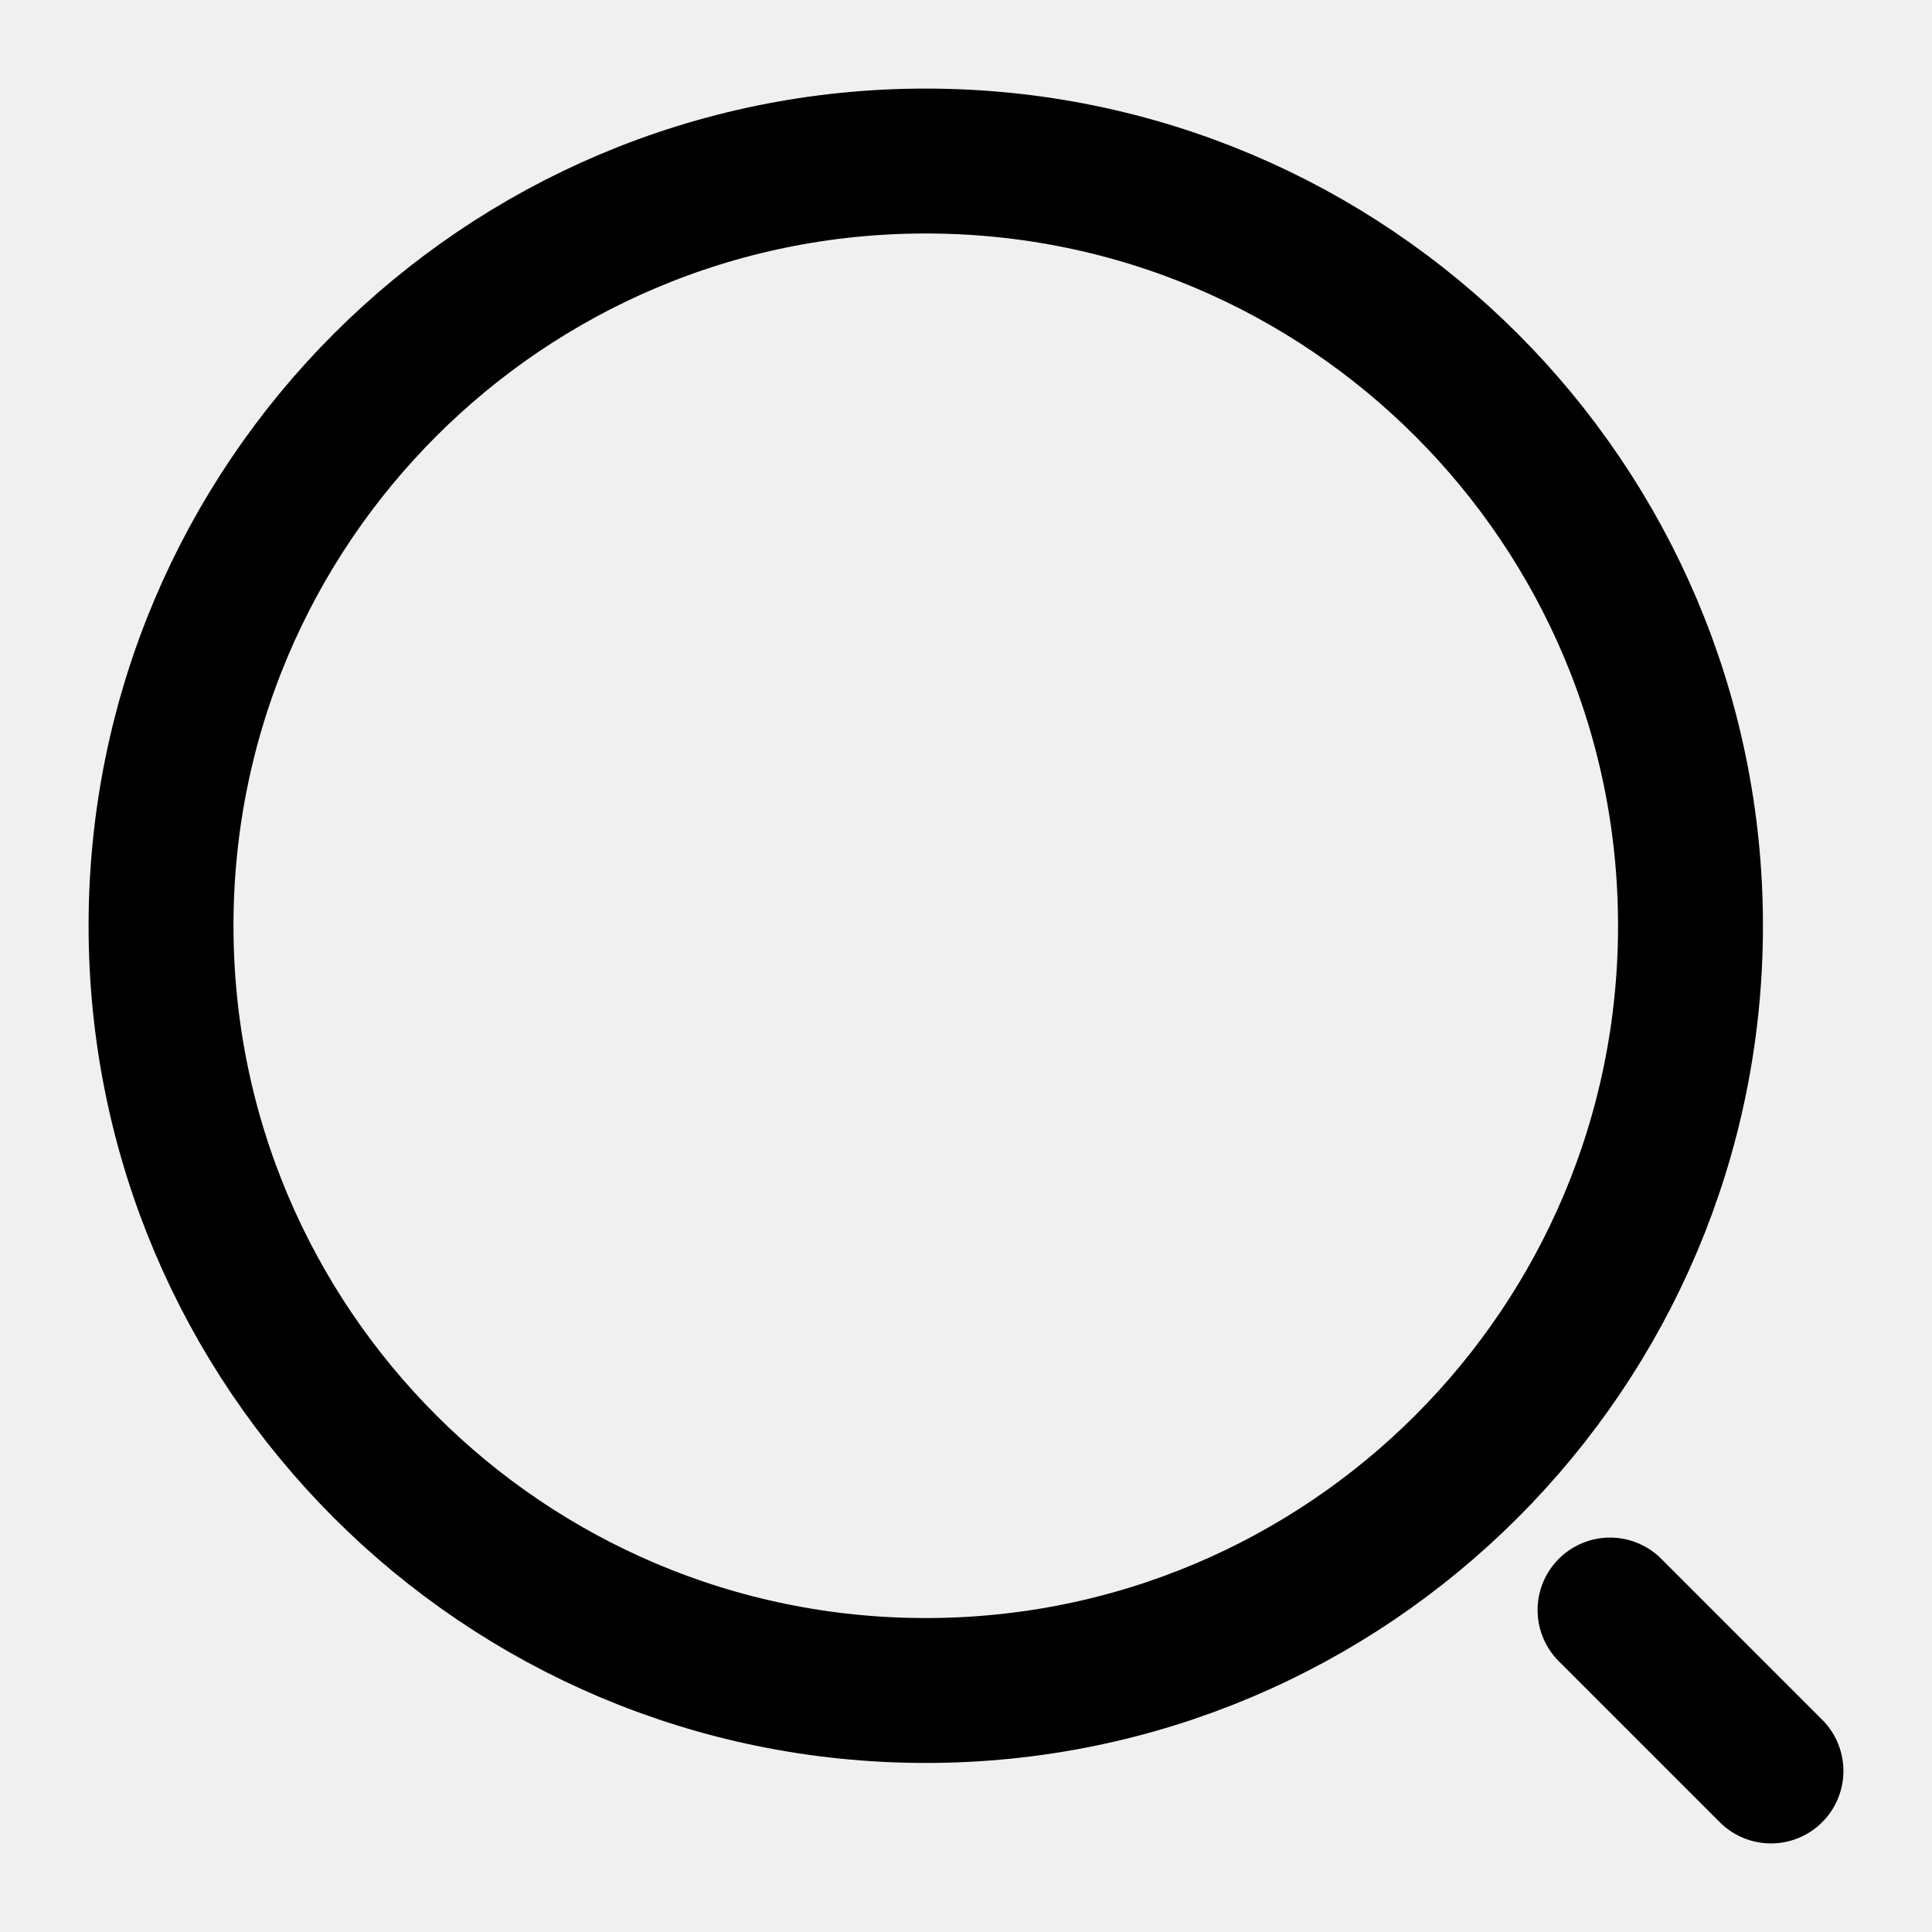
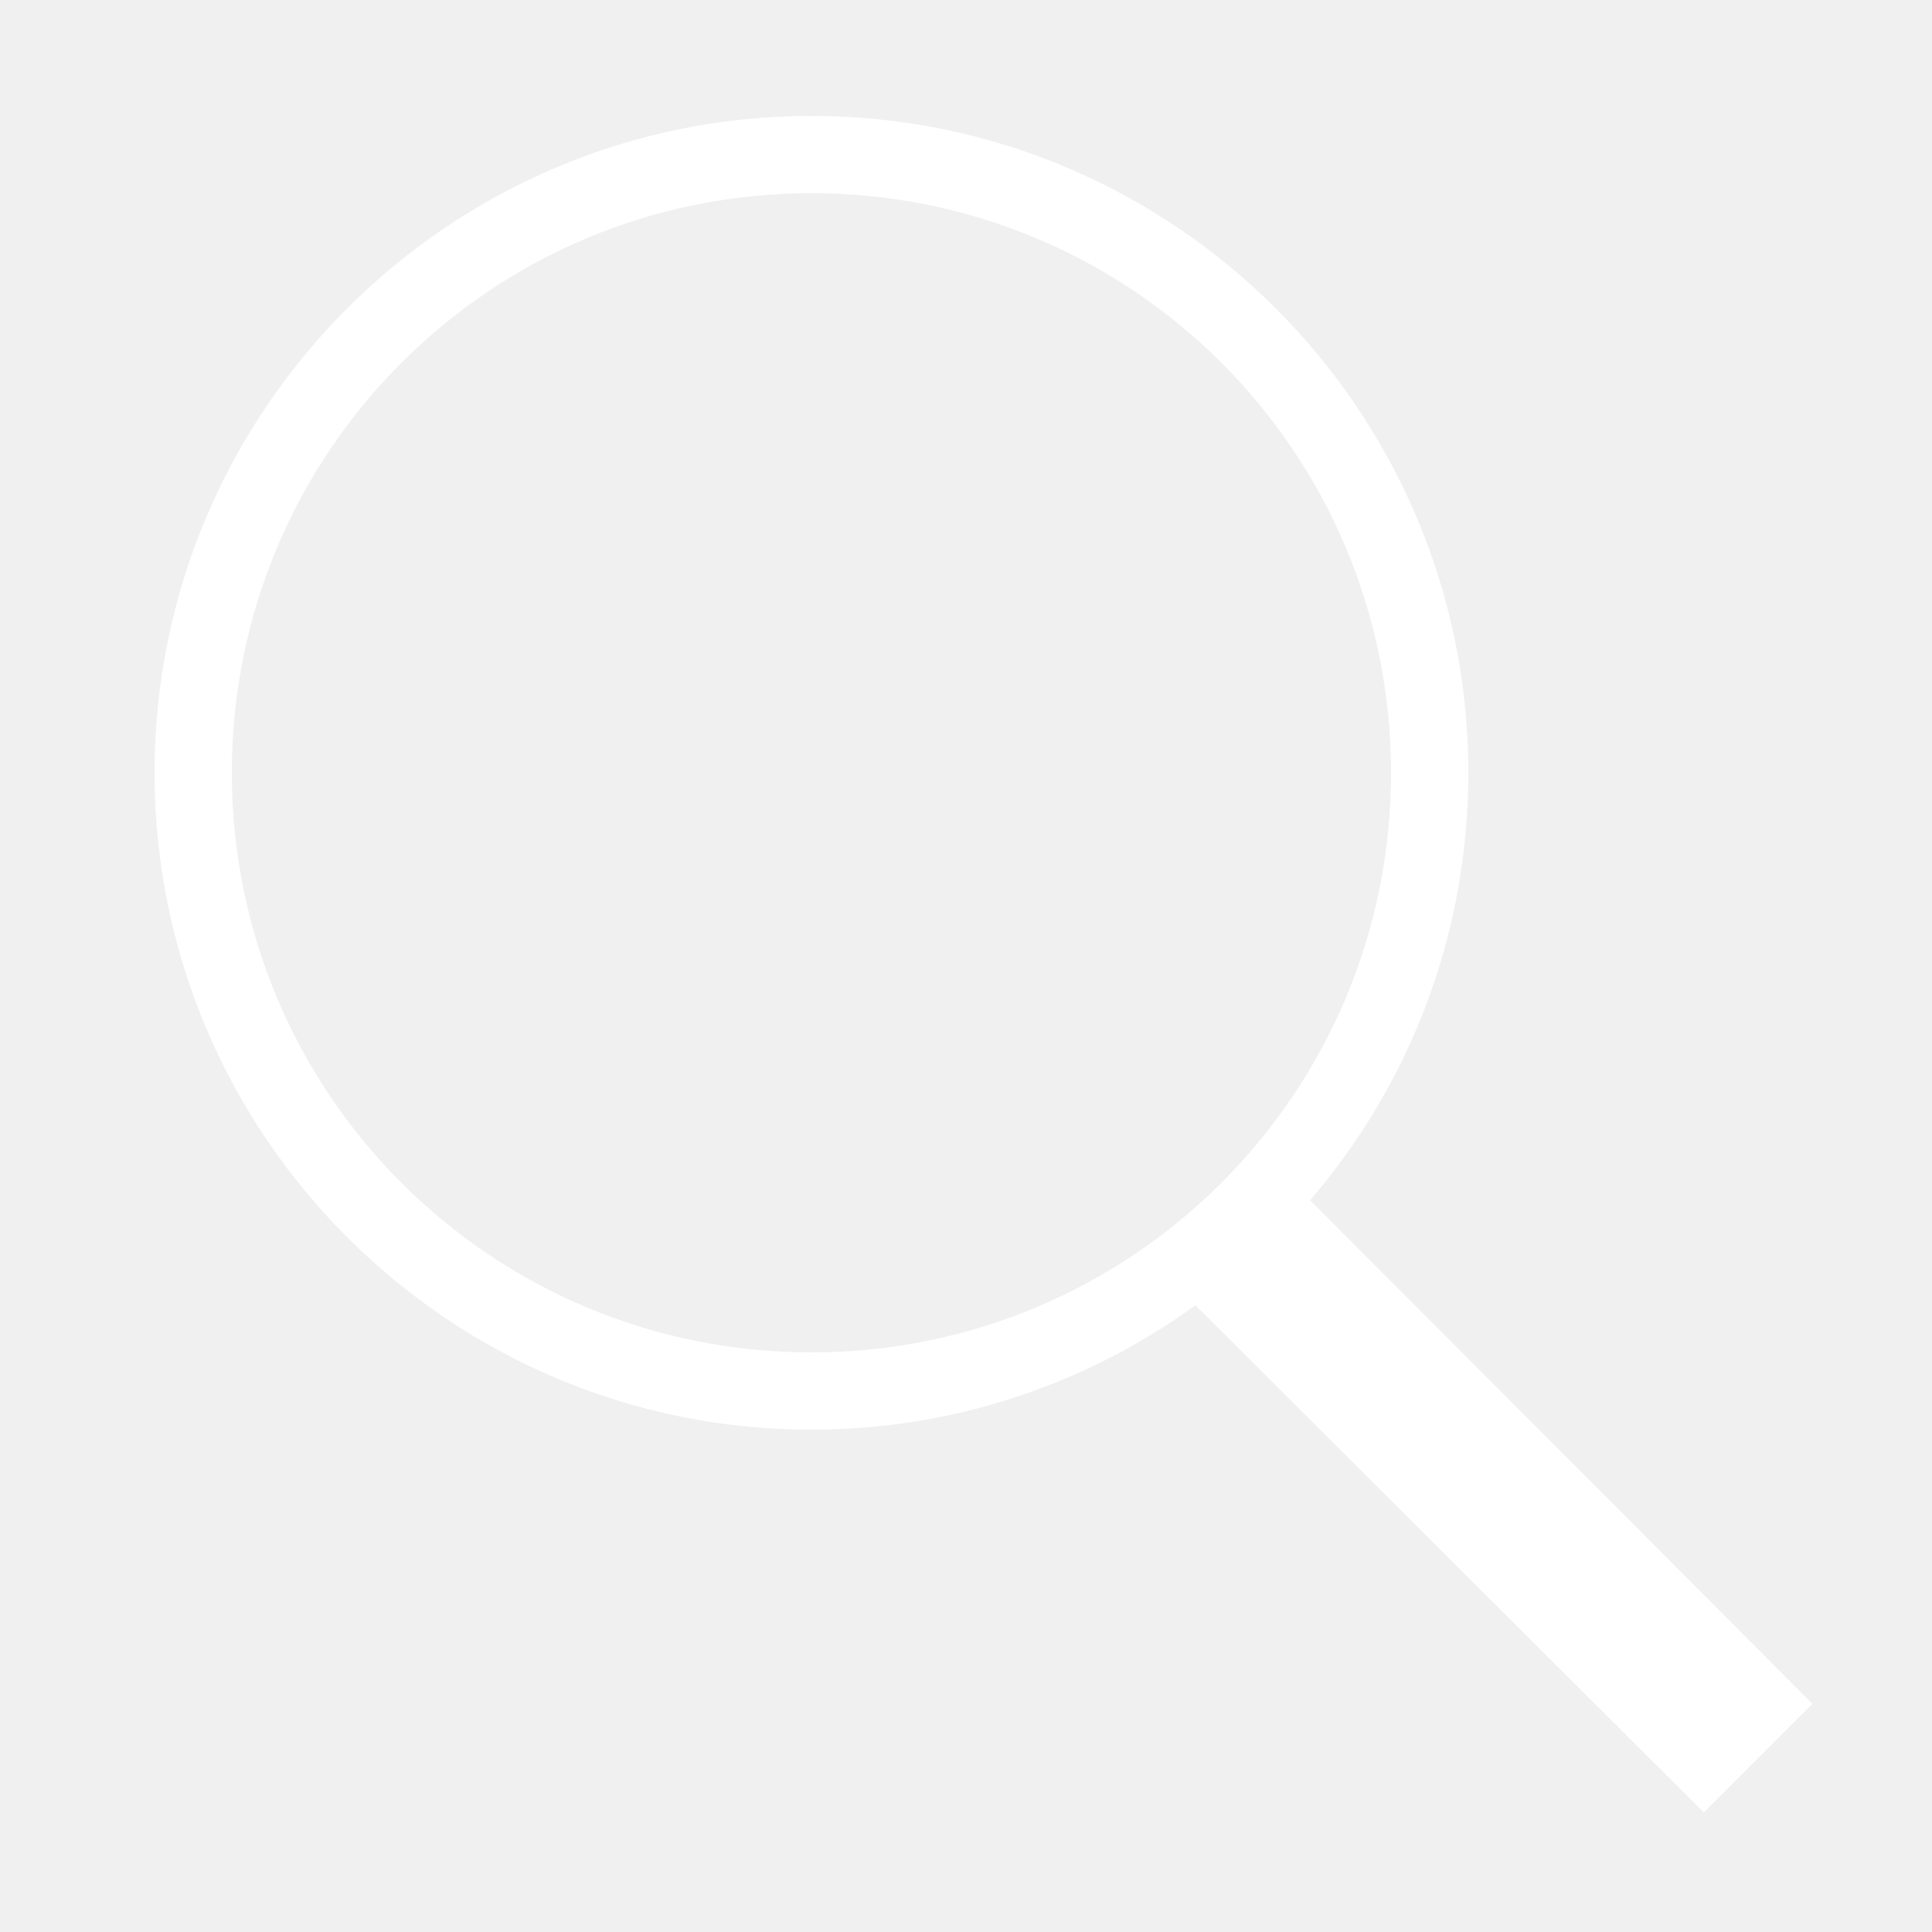
- <svg xmlns="http://www.w3.org/2000/svg" width="20" height="20" viewBox="0 0 20 20" fill="none">
-   <path d="M9.583 17.5C13.956 17.5 17.5 13.956 17.5 9.583C17.5 5.211 13.956 1.667 9.583 1.667C5.211 1.667 1.667 5.211 1.667 9.583C1.667 13.956 5.211 17.5 9.583 17.5Z" stroke="black" stroke-width="1.5" stroke-linecap="round" stroke-linejoin="round" />
-   <path d="M18.333 18.333L16.667 16.667" stroke="black" stroke-width="1.5" stroke-linecap="round" stroke-linejoin="round" />
+ <svg xmlns="http://www.w3.org/2000/svg" fill="#FFFFFF" viewBox="0 0 50 50" width="50px" height="50px">
+   <path d="M 21 3 C 11.621 3 4 10.621 4 20 C 4 29.379 11.621 37 21 37 C 24.711 37 28.141 35.805 30.938 33.781 L 44.094 46.906 L 46.906 44.094 L 33.906 31.062 C 36.461 28.086 38 24.223 38 20 C 38 10.621 30.379 3 21 3 Z M 21 5 C 29.297 5 36 11.703 36 20 C 36 28.297 29.297 35 21 35 C 12.703 35 6 28.297 6 20 C 6 11.703 12.703 5 21 5 Z" />
</svg>
